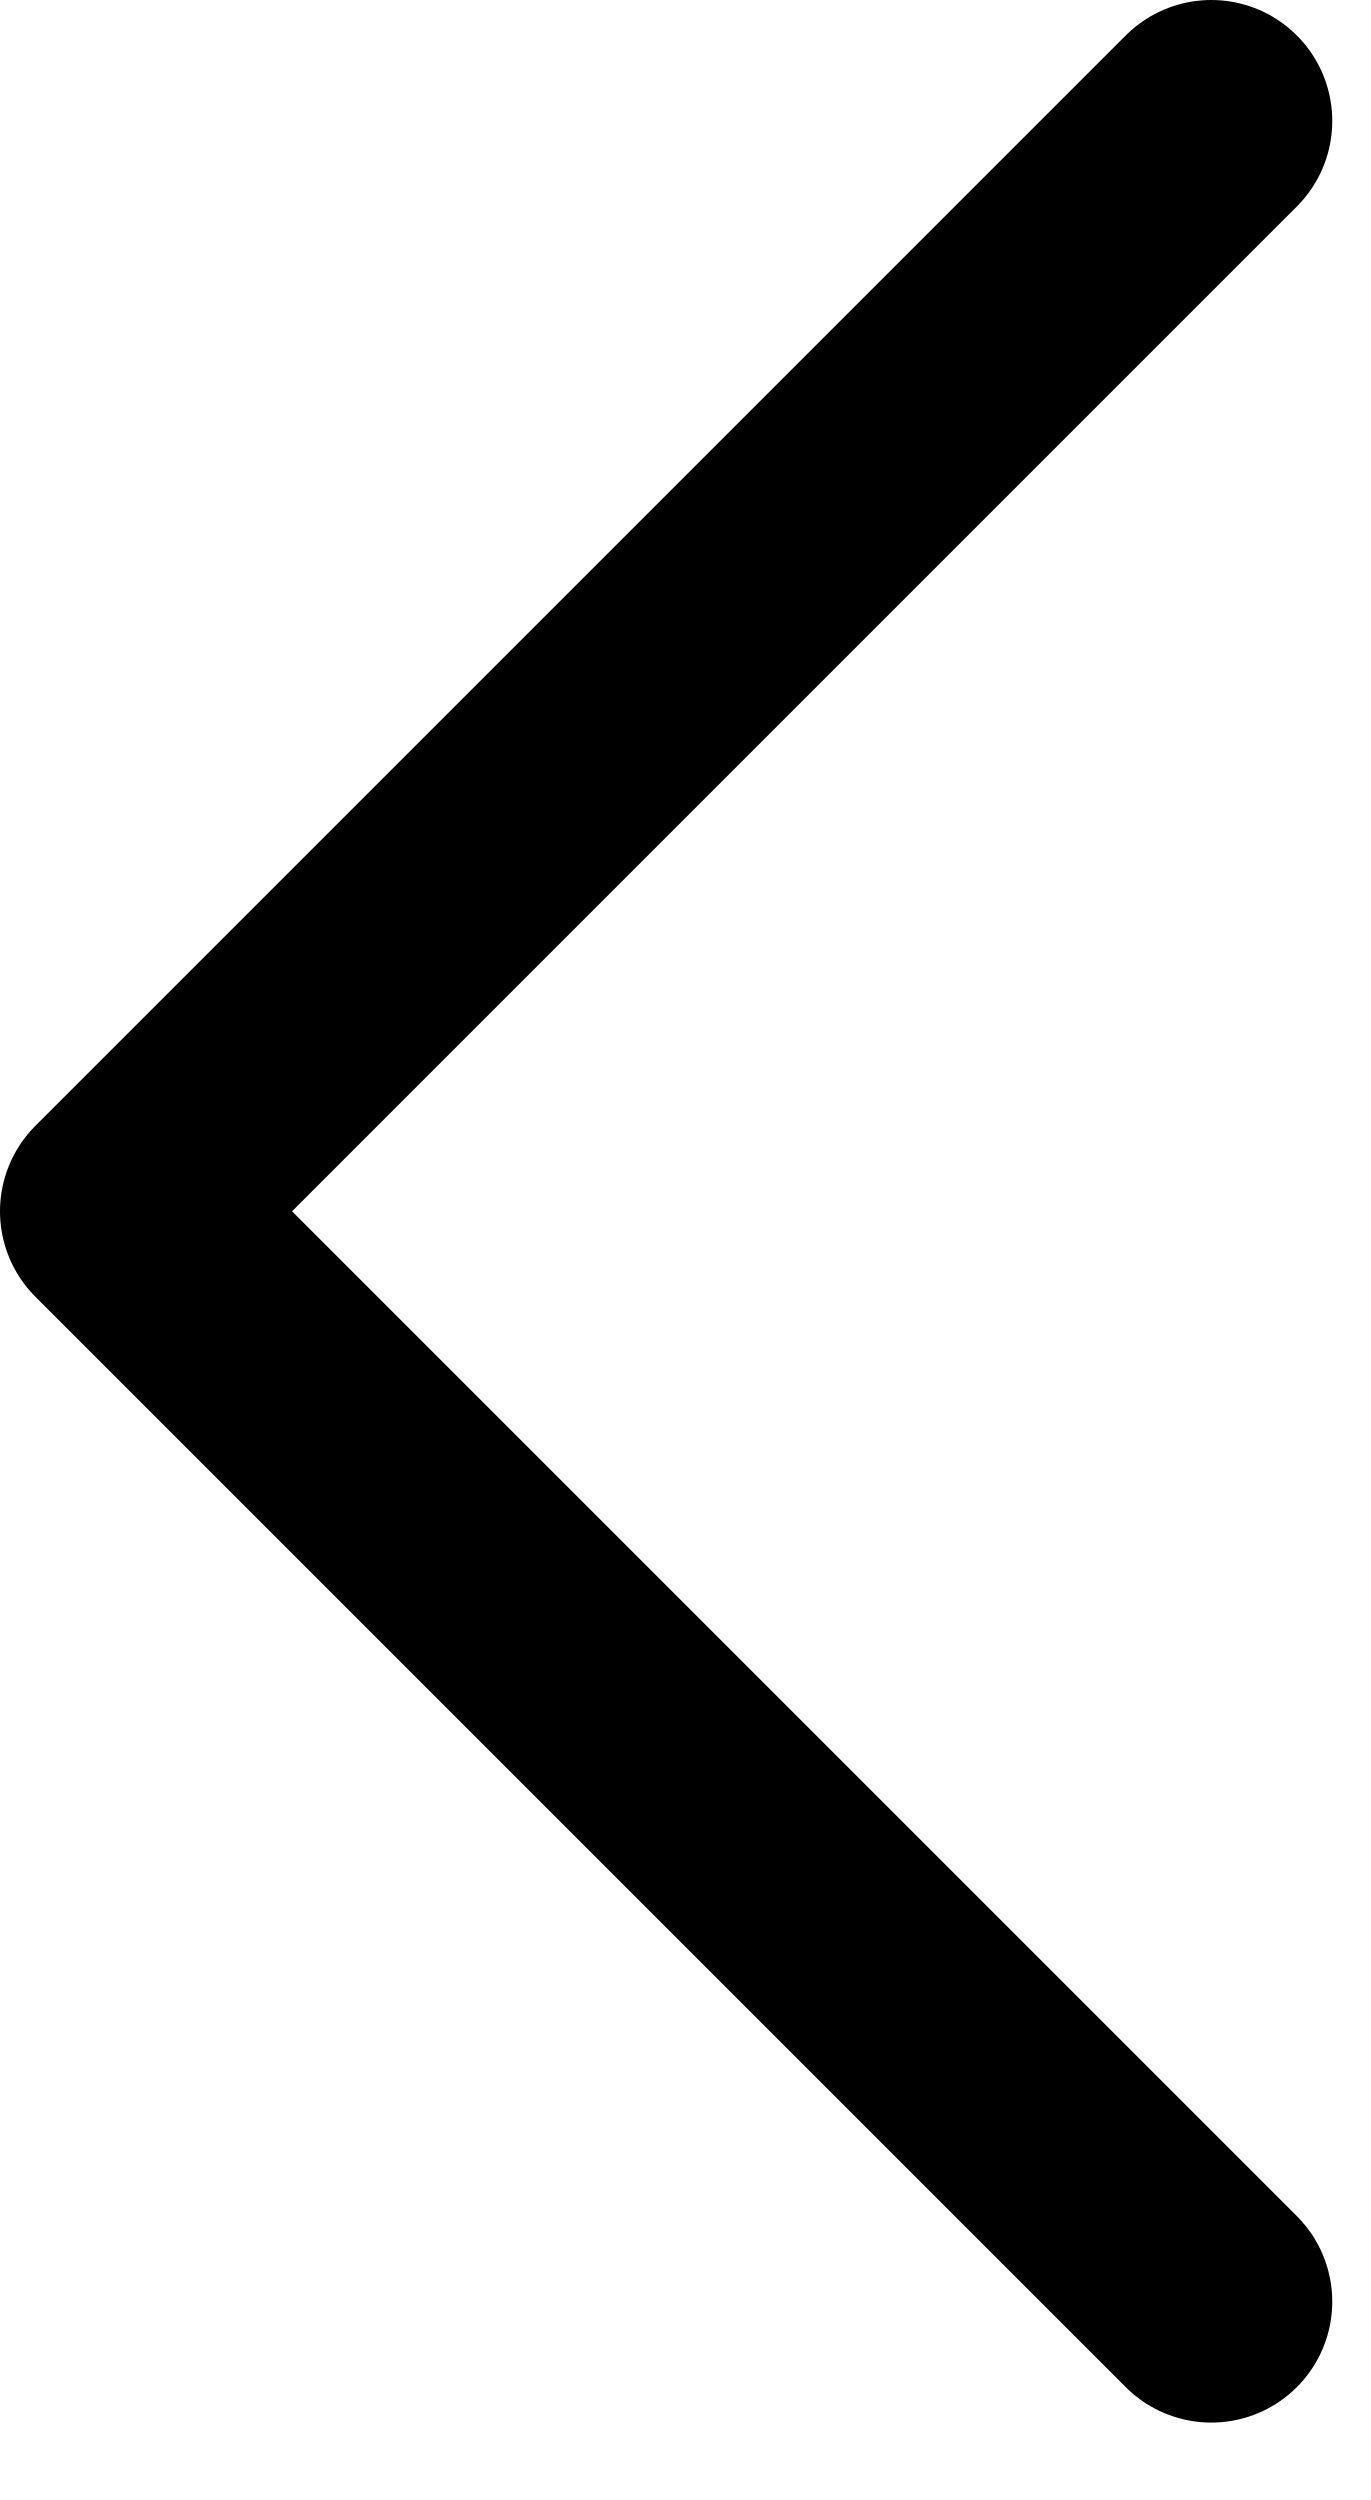
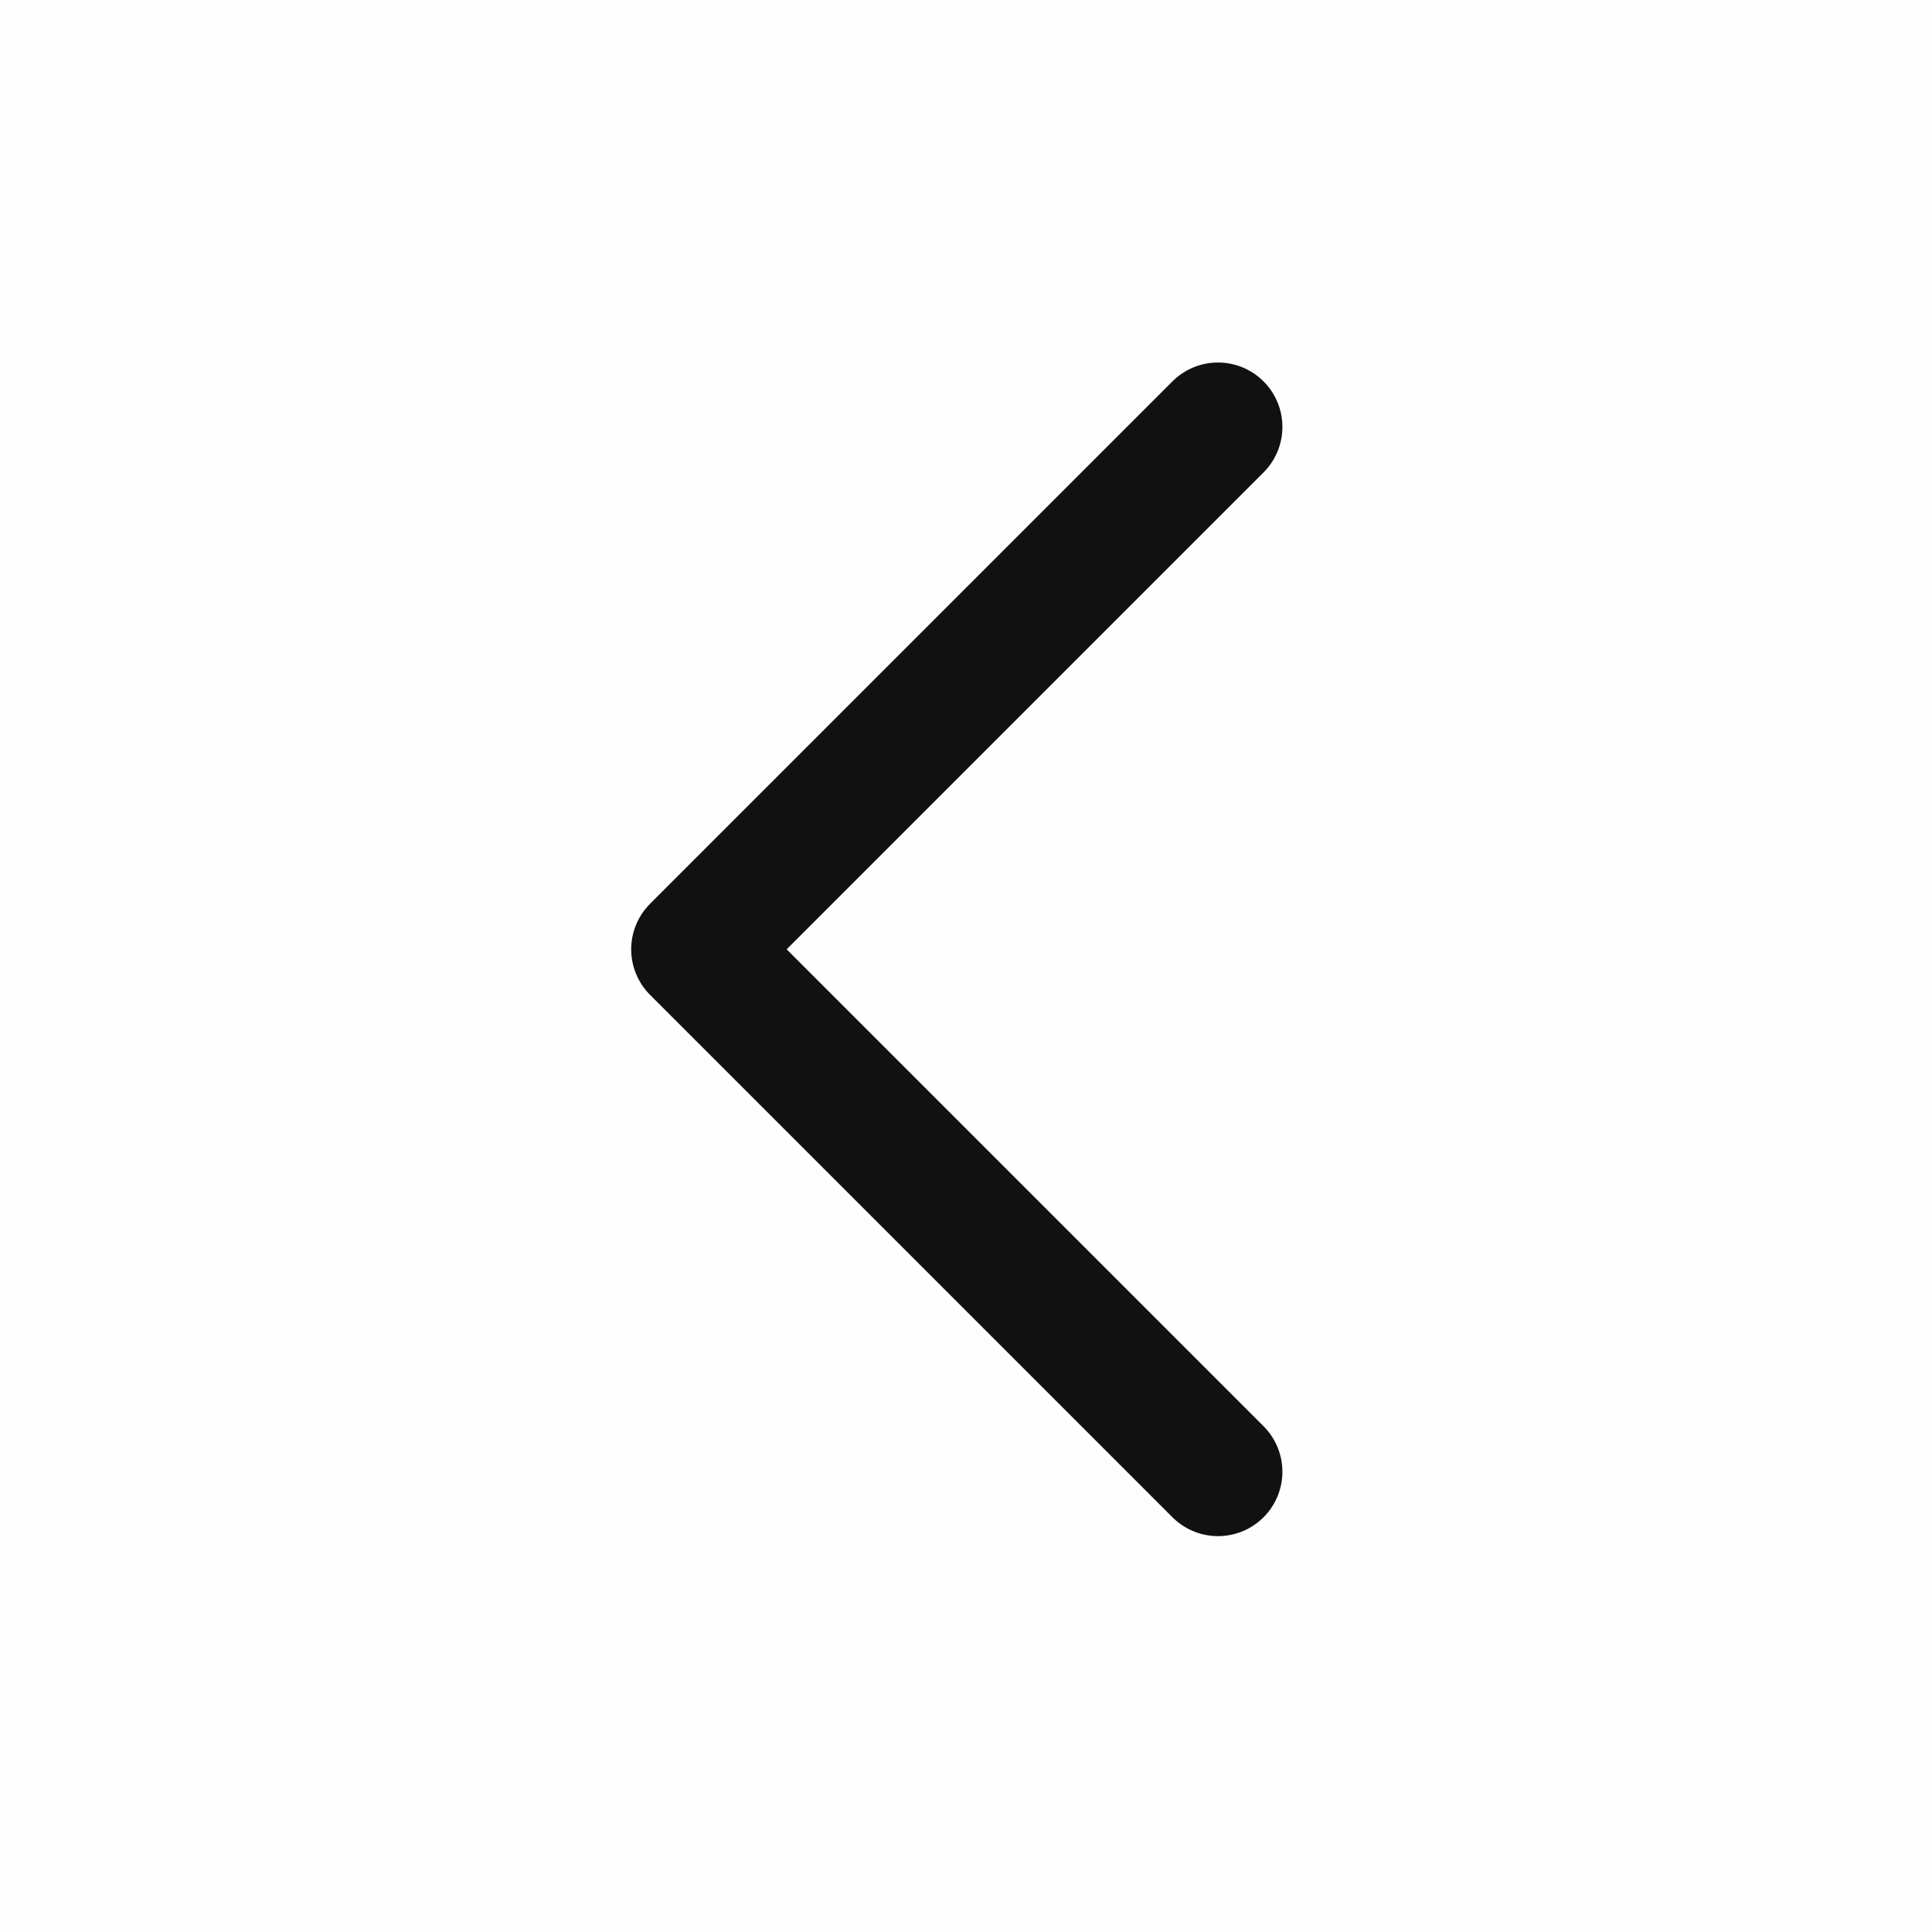
- <svg xmlns="http://www.w3.org/2000/svg" width="17" height="31" viewBox="0 0 17 31" fill="none">
-   <path d="M15.02 28.54L1.5 15.02L15.02 1.5" stroke="black" stroke-width="3" stroke-linecap="round" stroke-linejoin="round" />
+ <svg xmlns="http://www.w3.org/2000/svg" width="30" height="30" viewBox="0 0 30 30" fill="none">
+   <rect width="30" height="30" fill="#FEFEFE" />
+   <path d="M18.913 22.853L10.801 14.741L18.913 6.629" stroke-width="2" stroke-linecap="round" stroke-linejoin="round" stroke="#111111" />
</svg>
